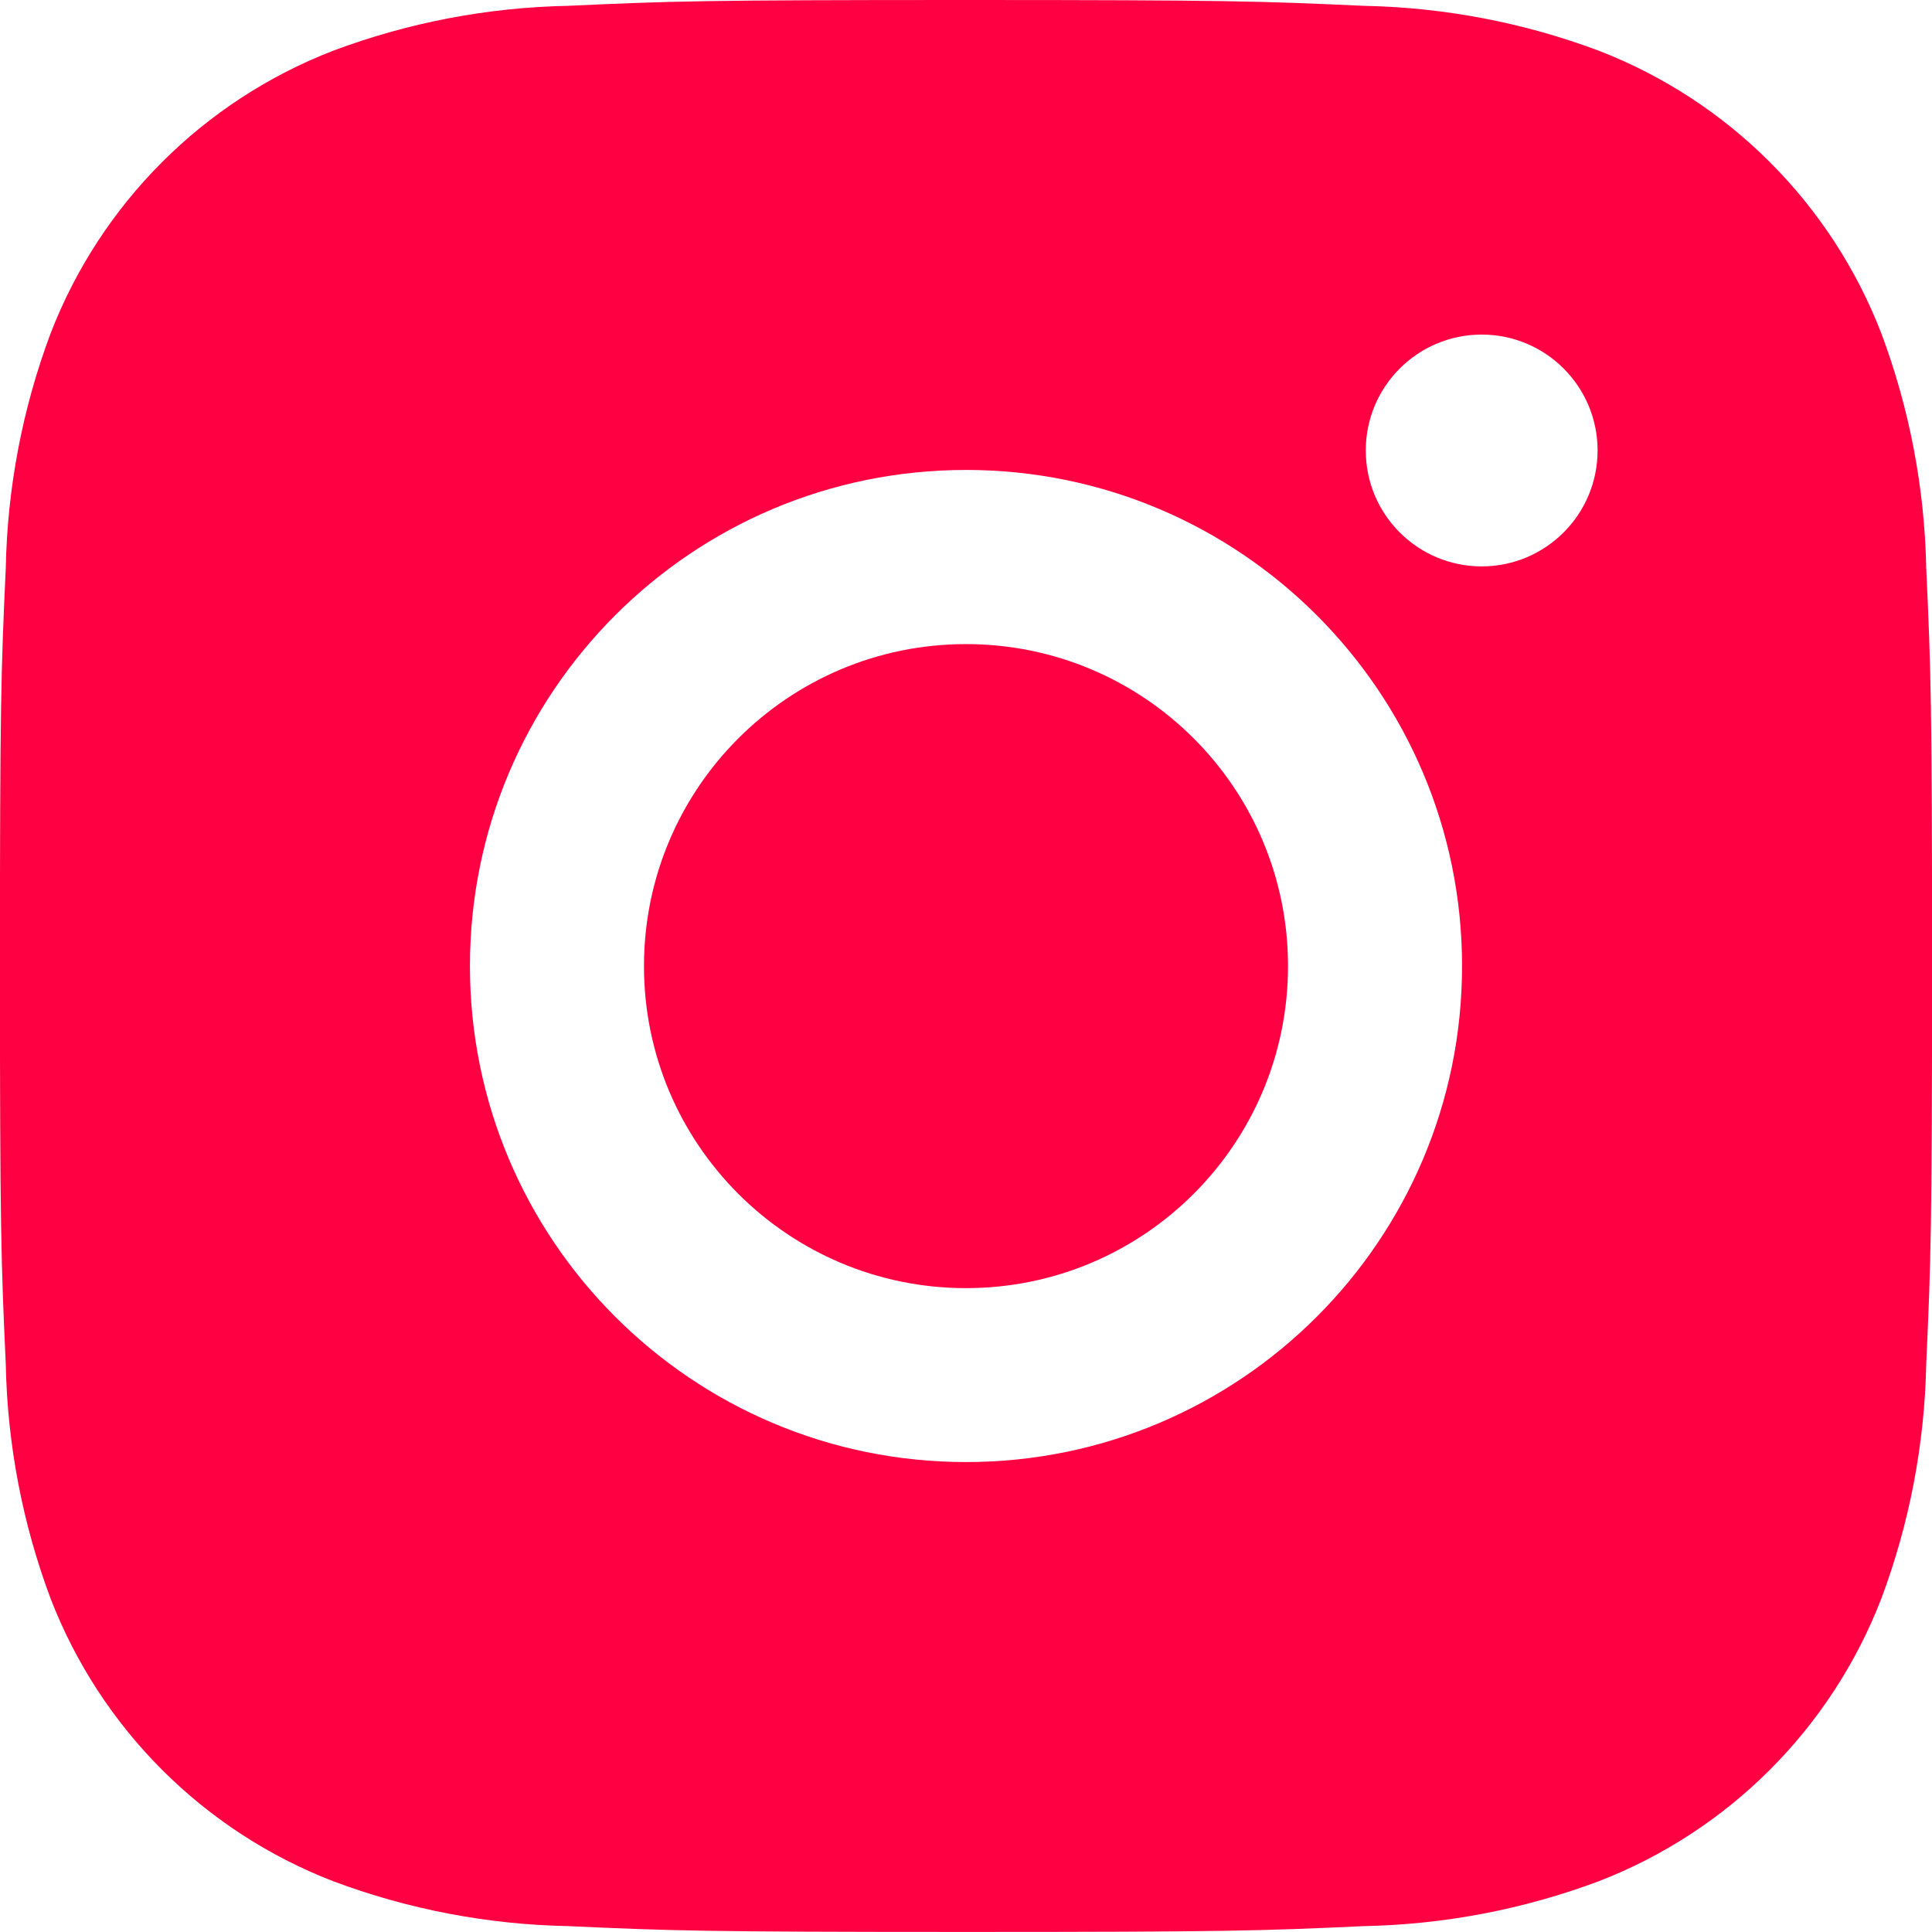
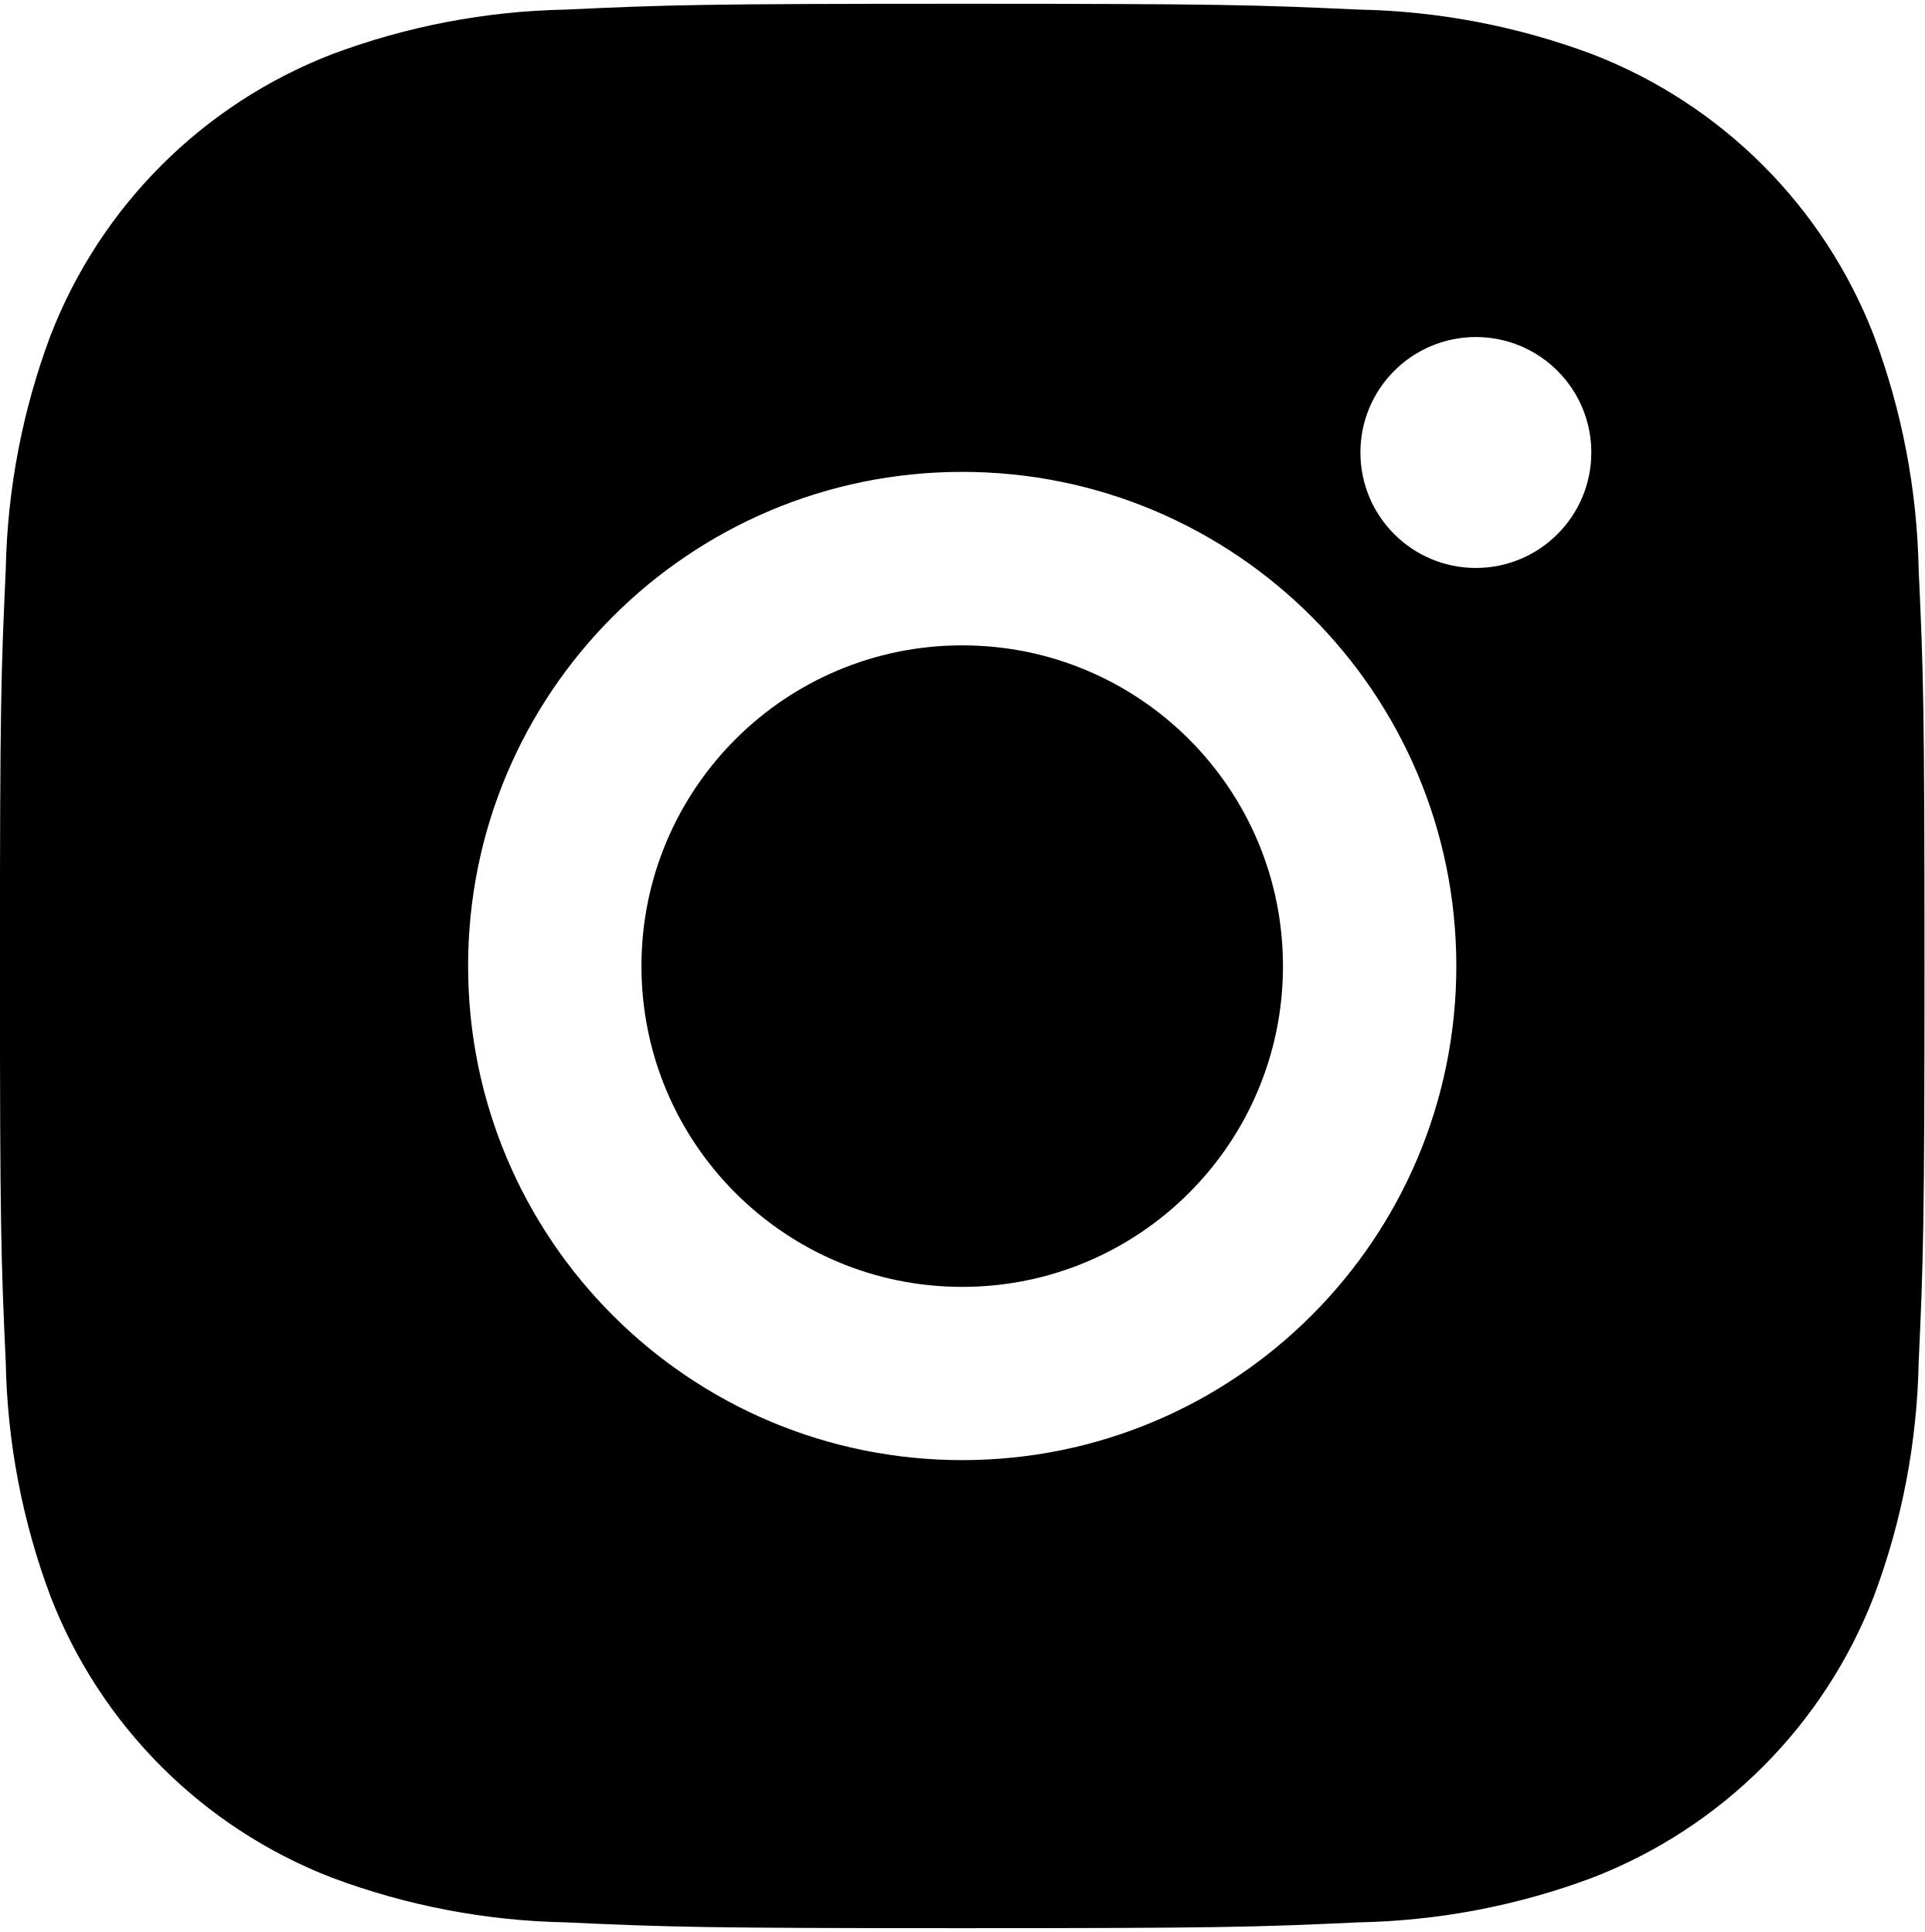
- <svg xmlns="http://www.w3.org/2000/svg" width="33.07" height="33.07" viewBox="0 0 33.07 33.07">
-   <path id="Instagram" d="M238.087,8.709a8.455,8.455,0,0,0-4.836-4.836,12.119,12.119,0,0,0-4.014-.768c-1.764-.08-2.326-.1-6.818-.1s-5.054.019-6.817.1a12.114,12.114,0,0,0-4.014.768,8.455,8.455,0,0,0-4.836,4.836,12.116,12.116,0,0,0-.768,4.014c-.081,1.764-.1,2.326-.1,6.817s.019,5.054.1,6.817a12.107,12.107,0,0,0,.768,4.013,8.455,8.455,0,0,0,4.836,4.836,12.121,12.121,0,0,0,4.014.768c1.764.08,2.327.1,6.817.1s5.054-.019,6.818-.1a12.125,12.125,0,0,0,4.014-.768,8.455,8.455,0,0,0,4.836-4.836,12.125,12.125,0,0,0,.769-4.013c.08-1.764.1-2.326.1-6.817s-.019-5.054-.1-6.817a12.134,12.134,0,0,0-.769-4.014M222.42,28.031a8.491,8.491,0,1,1,8.491-8.491,8.491,8.491,0,0,1-8.491,8.491M231.247,12.7a1.984,1.984,0,1,1,1.984-1.984,1.985,1.985,0,0,1-1.984,1.984m-3.315,6.842a5.512,5.512,0,1,1-5.512-5.512,5.511,5.511,0,0,1,5.512,5.512" transform="translate(-205.885 -3.005)" fill="#ff0043" fill-rule="evenodd" />
+ <svg xmlns="http://www.w3.org/2000/svg" width="32.173" height="32.299" viewBox="0 0 33.07 33.07">
+   <path id="Instagram" d="M238.087,8.709a8.455,8.455,0,0,0-4.836-4.836,12.119,12.119,0,0,0-4.014-.768c-1.764-.08-2.326-.1-6.818-.1s-5.054.019-6.817.1a12.114,12.114,0,0,0-4.014.768,8.455,8.455,0,0,0-4.836,4.836,12.116,12.116,0,0,0-.768,4.014c-.081,1.764-.1,2.326-.1,6.817s.019,5.054.1,6.817a12.107,12.107,0,0,0,.768,4.013,8.455,8.455,0,0,0,4.836,4.836,12.121,12.121,0,0,0,4.014.768c1.764.08,2.327.1,6.817.1s5.054-.019,6.818-.1a12.125,12.125,0,0,0,4.014-.768,8.455,8.455,0,0,0,4.836-4.836,12.125,12.125,0,0,0,.769-4.013c.08-1.764.1-2.326.1-6.817s-.019-5.054-.1-6.817a12.134,12.134,0,0,0-.769-4.014M222.42,28.031a8.491,8.491,0,1,1,8.491-8.491,8.491,8.491,0,0,1-8.491,8.491M231.247,12.7a1.984,1.984,0,1,1,1.984-1.984,1.985,1.985,0,0,1-1.984,1.984m-3.315,6.842a5.512,5.512,0,1,1-5.512-5.512,5.511,5.511,0,0,1,5.512,5.512" transform="translate(-205.885 -3.005)" fill-rule="evenodd" />
</svg>
